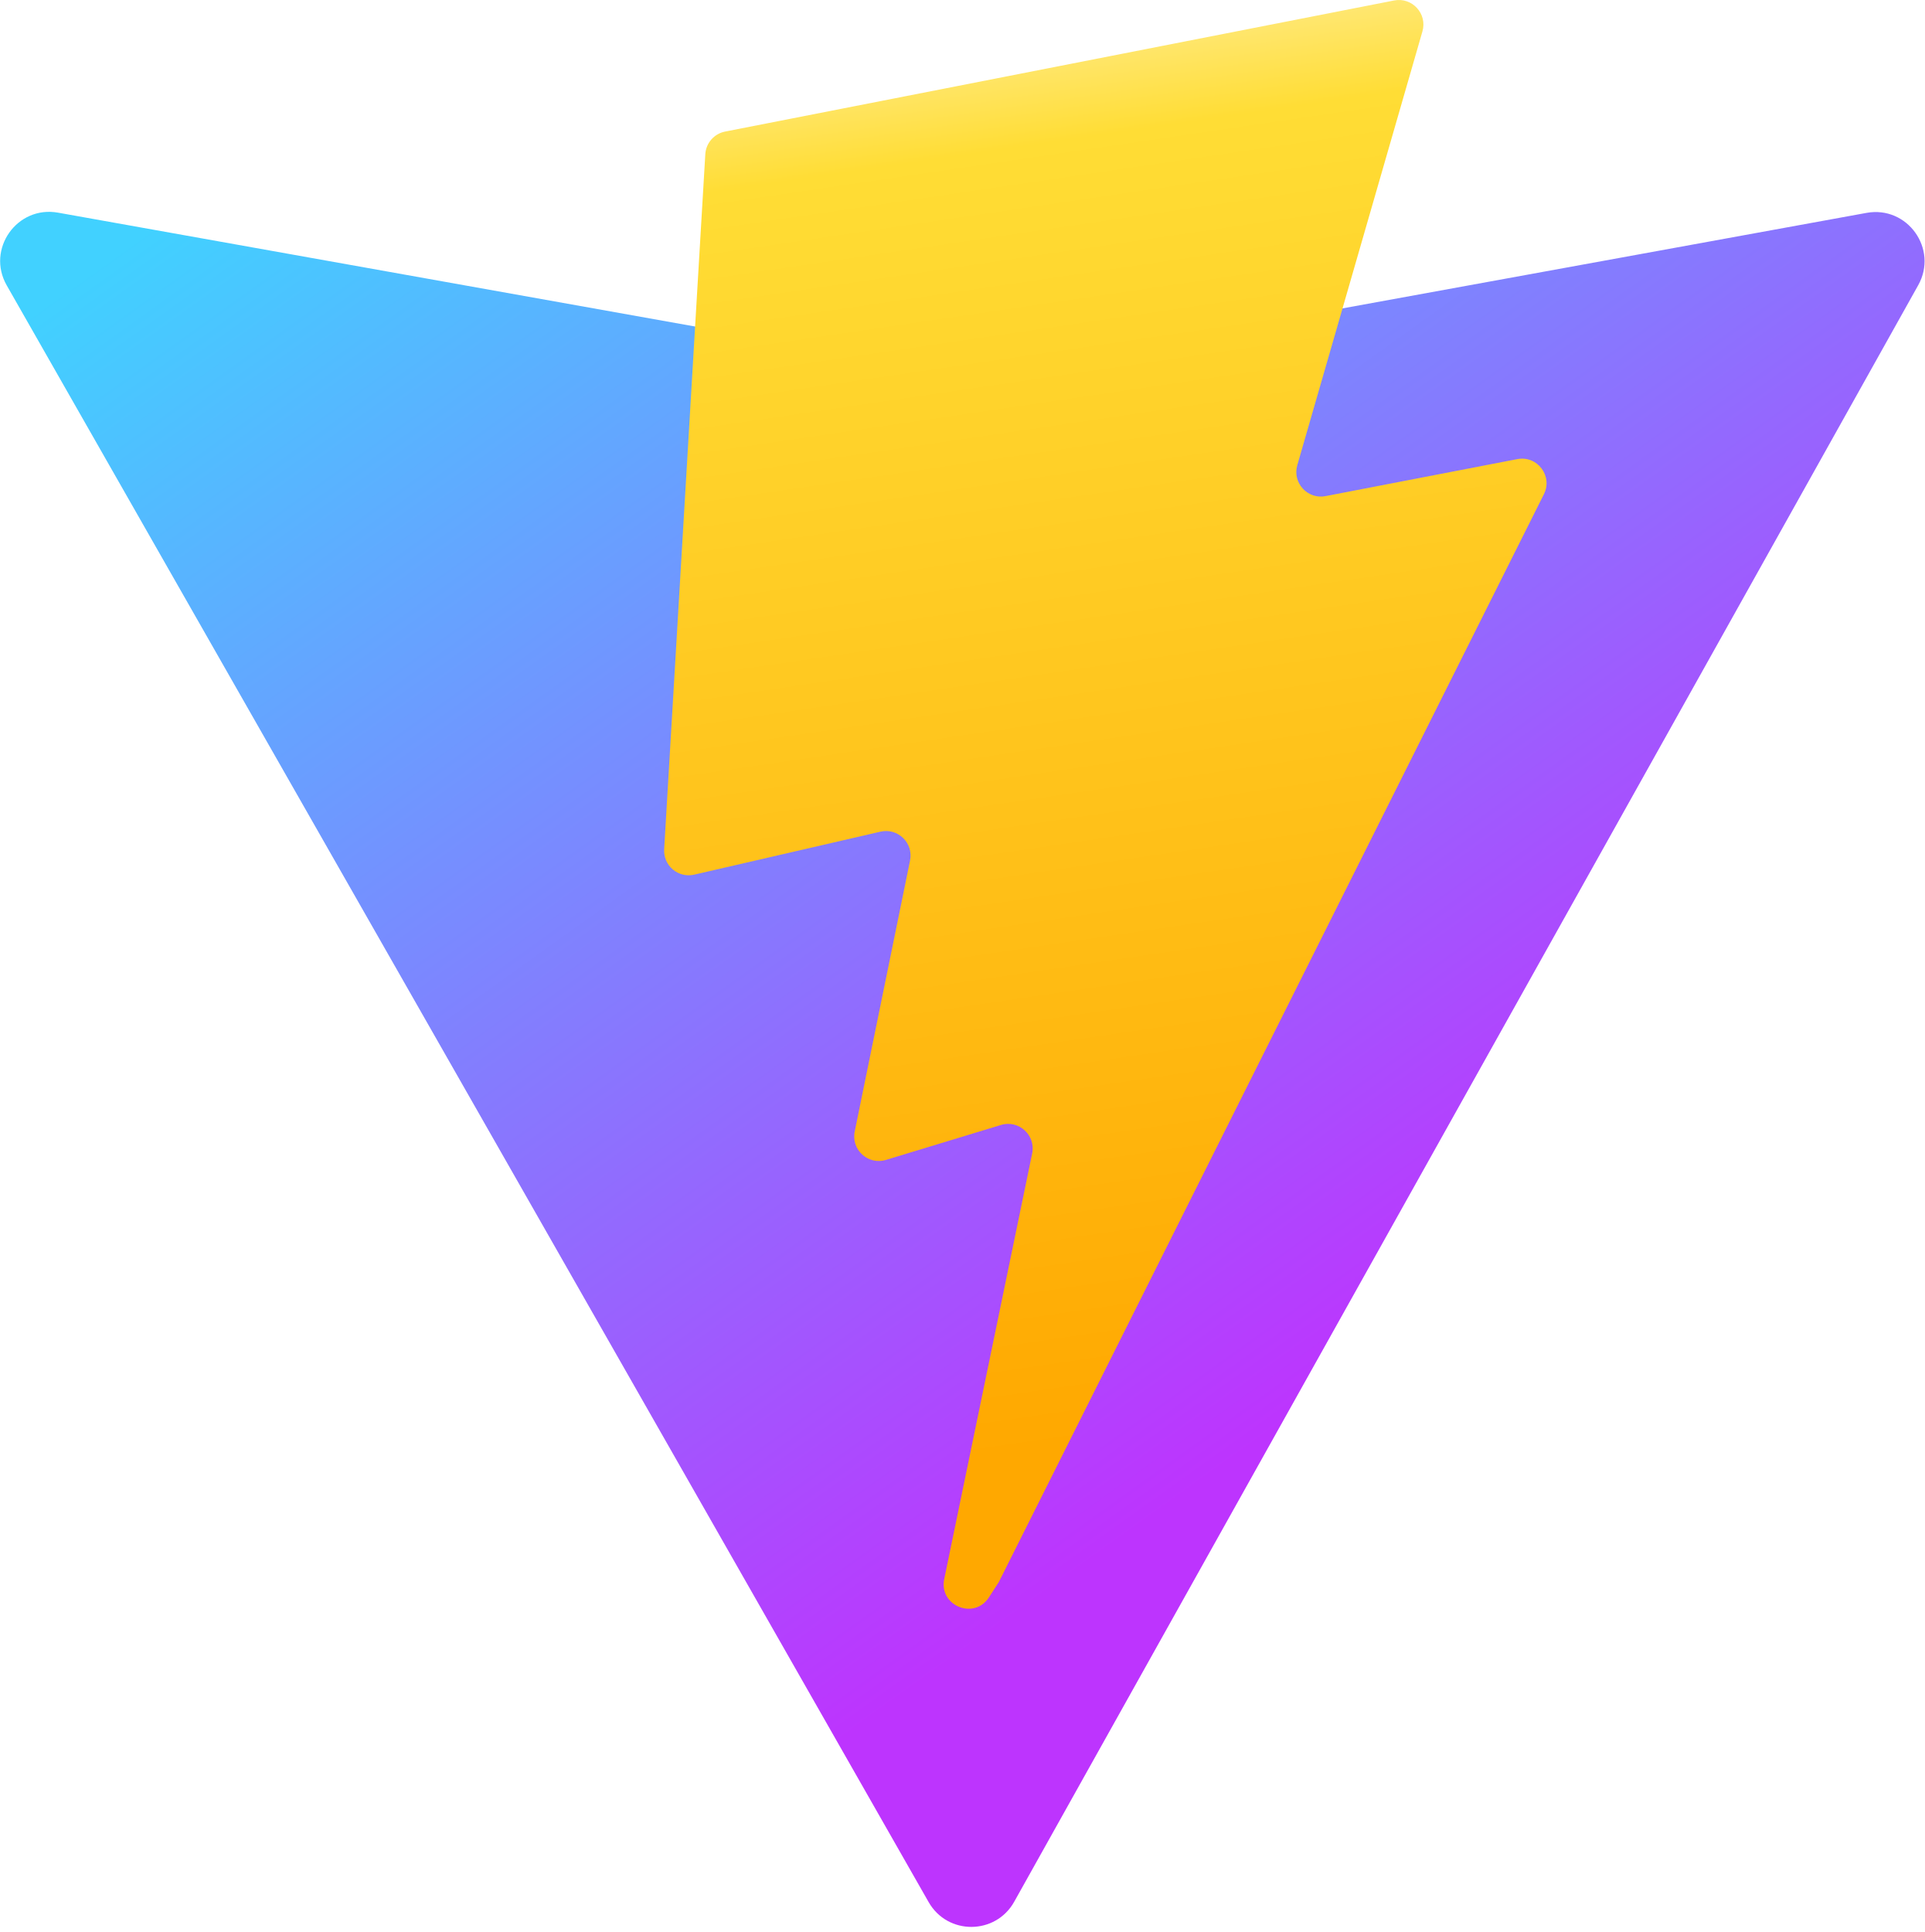
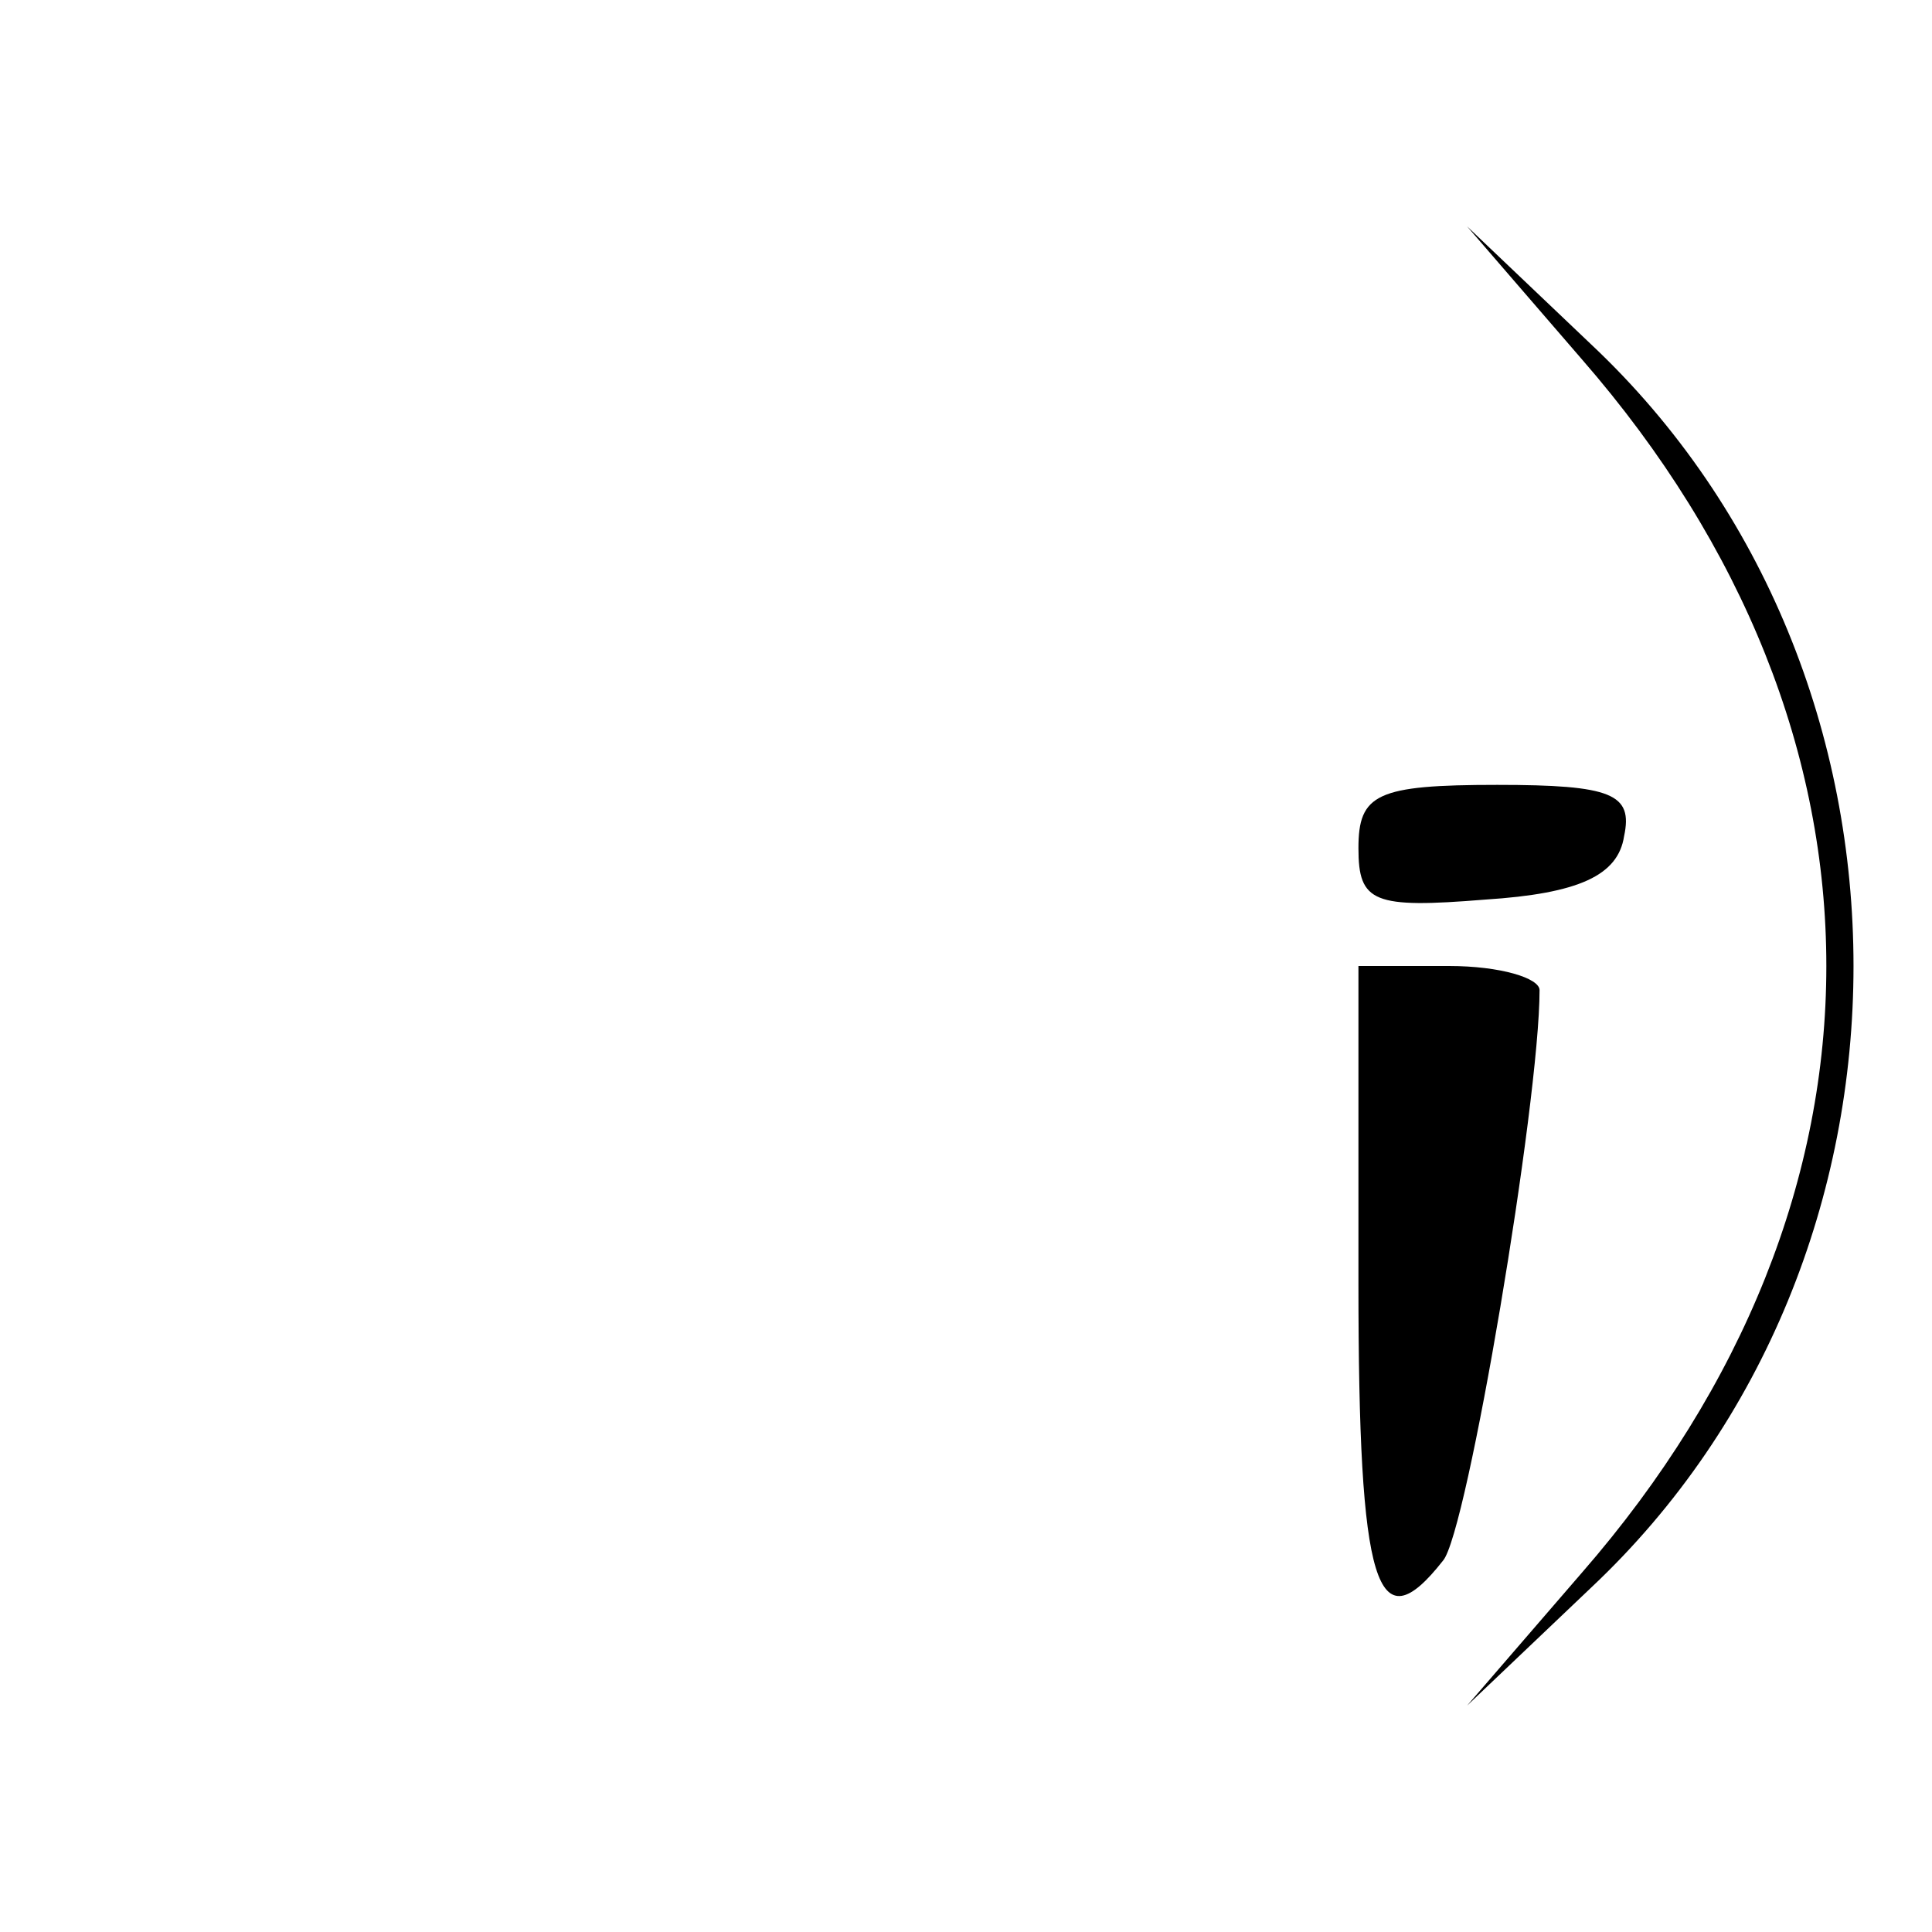
- <svg xmlns="http://www.w3.org/2000/svg" aria-hidden="true" role="img" class="iconify iconify--logos" width="31.88" height="32" preserveAspectRatio="xMidYMid meet" viewBox="0 0 256 257">
-   <defs>
-     <linearGradient id="IconifyId1813088fe1fbc01fb466" x1="-.828%" x2="57.636%" y1="7.652%" y2="78.411%">
-       <stop offset="0%" stop-color="#41D1FF" />
-       <stop offset="100%" stop-color="#BD34FE" />
-     </linearGradient>
-     <linearGradient id="IconifyId1813088fe1fbc01fb467" x1="43.376%" x2="50.316%" y1="2.242%" y2="89.03%">
-       <stop offset="0%" stop-color="#FFEA83" />
-       <stop offset="8.333%" stop-color="#FFDD35" />
-       <stop offset="100%" stop-color="#FFA800" />
-     </linearGradient>
-   </defs>
-   <path fill="url(#IconifyId1813088fe1fbc01fb466)" d="M255.153 37.938L134.897 252.976c-2.483 4.44-8.862 4.466-11.382.048L.875 37.958c-2.746-4.814 1.371-10.646 6.827-9.67l120.385 21.517a6.537 6.537 0 0 0 2.322-.004l117.867-21.483c5.438-.991 9.574 4.796 6.877 9.62Z" />
-   <path fill="url(#IconifyId1813088fe1fbc01fb467)" d="M185.432.063L96.44 17.501a3.268 3.268 0 0 0-2.634 3.014l-5.474 92.456a3.268 3.268 0 0 0 3.997 3.378l24.777-5.718c2.318-.535 4.413 1.507 3.936 3.838l-7.361 36.047c-.495 2.426 1.782 4.5 4.151 3.78l15.304-4.649c2.372-.72 4.652 1.36 4.15 3.788l-11.698 56.621c-.732 3.542 3.979 5.473 5.943 2.437l1.313-2.028l72.516-144.72c1.215-2.423-.88-5.186-3.54-4.672l-25.505 4.922c-2.396.462-4.435-1.77-3.759-4.114l16.646-57.705c.677-2.35-1.37-4.583-3.769-4.113Z" />
+ <svg xmlns="http://www.w3.org/2000/svg" version="1.0" width="64pt" height="64pt" viewBox="0 0 64 64" preserveAspectRatio="xMidYMid meet">
+   <g transform="translate(0,64) scale(0.1,-0.1)" fill="#000000" stroke="none">
+     <path d="M524 521 c108 -124 108 -278 0 -402 l-38 -44 41 39 c116 109 116 303 0 412 l-41 39 38 -44z" />
+     <path d="M450 359 c0 -18 5 -20 42 -17 31 2 44 8 46 21 3 14 -4 17 -42 17 -40 0 -46 -3 -46 -21z" />
+     <path d="M450 215 c0 -101 6 -120 28 -92 8 9 32 152 32 189 0 4 -13 8 -30 8 l-30 0 0 -105z" />
+   </g>
</svg>
